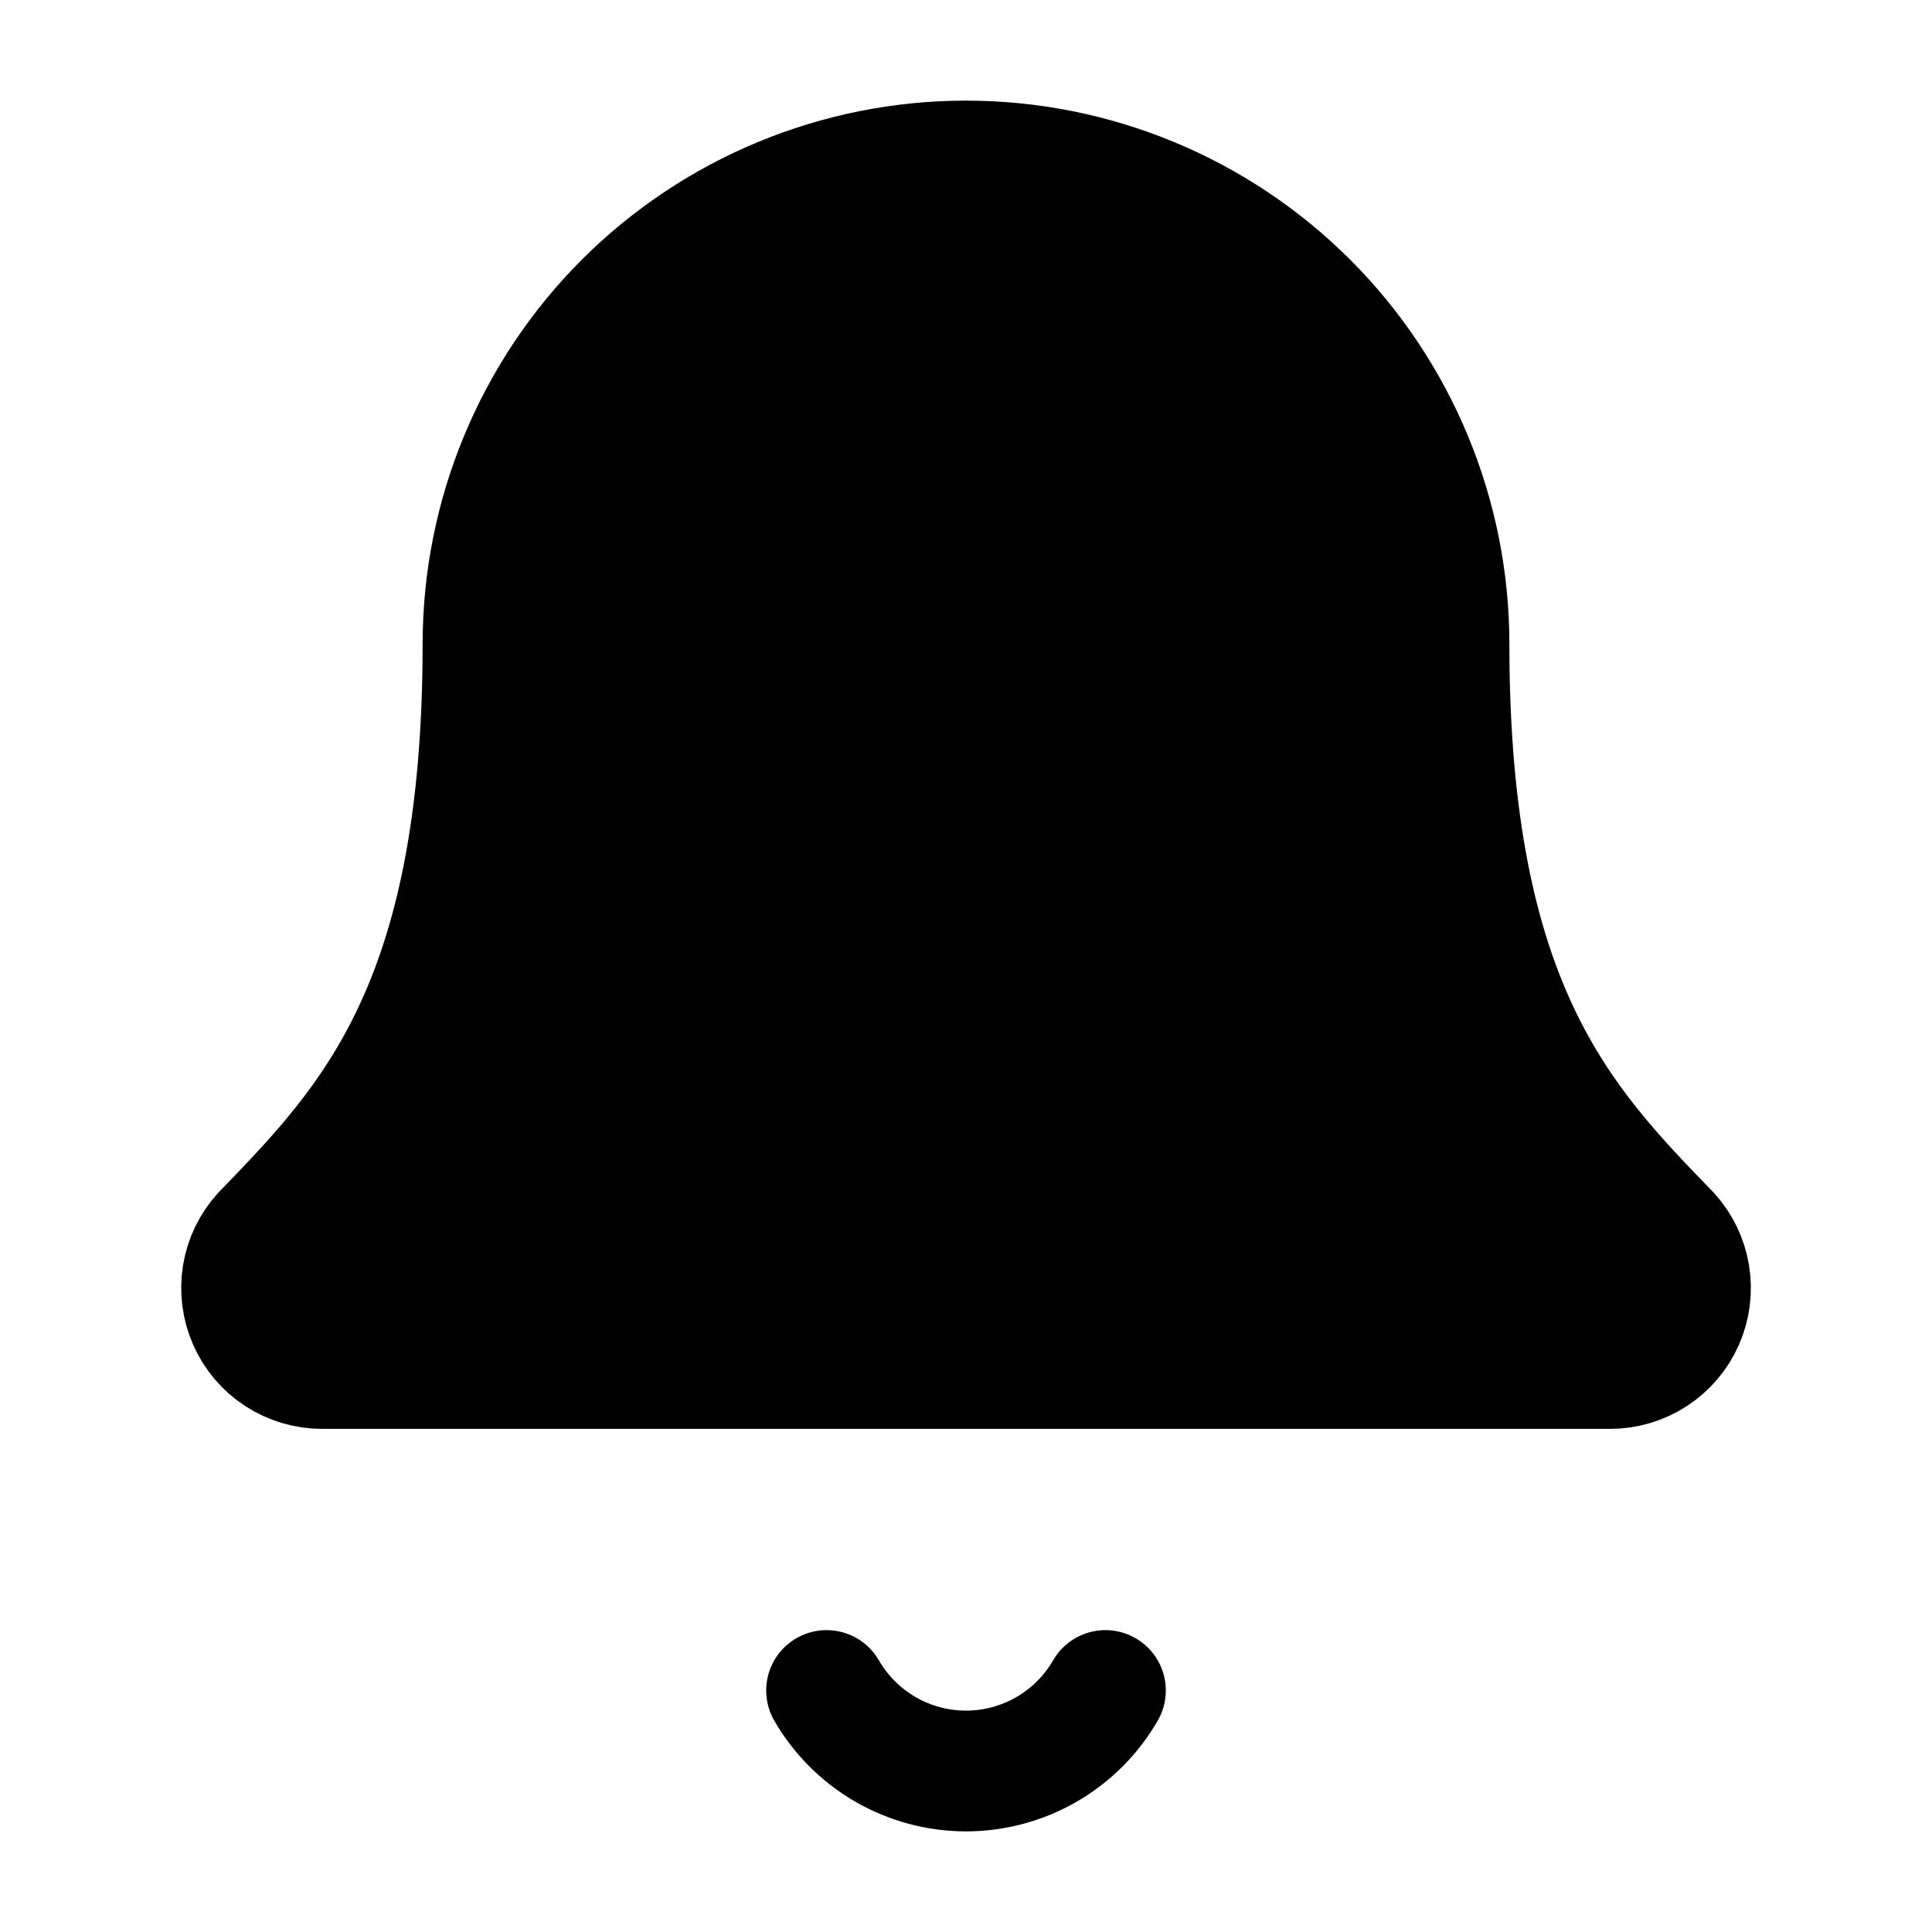
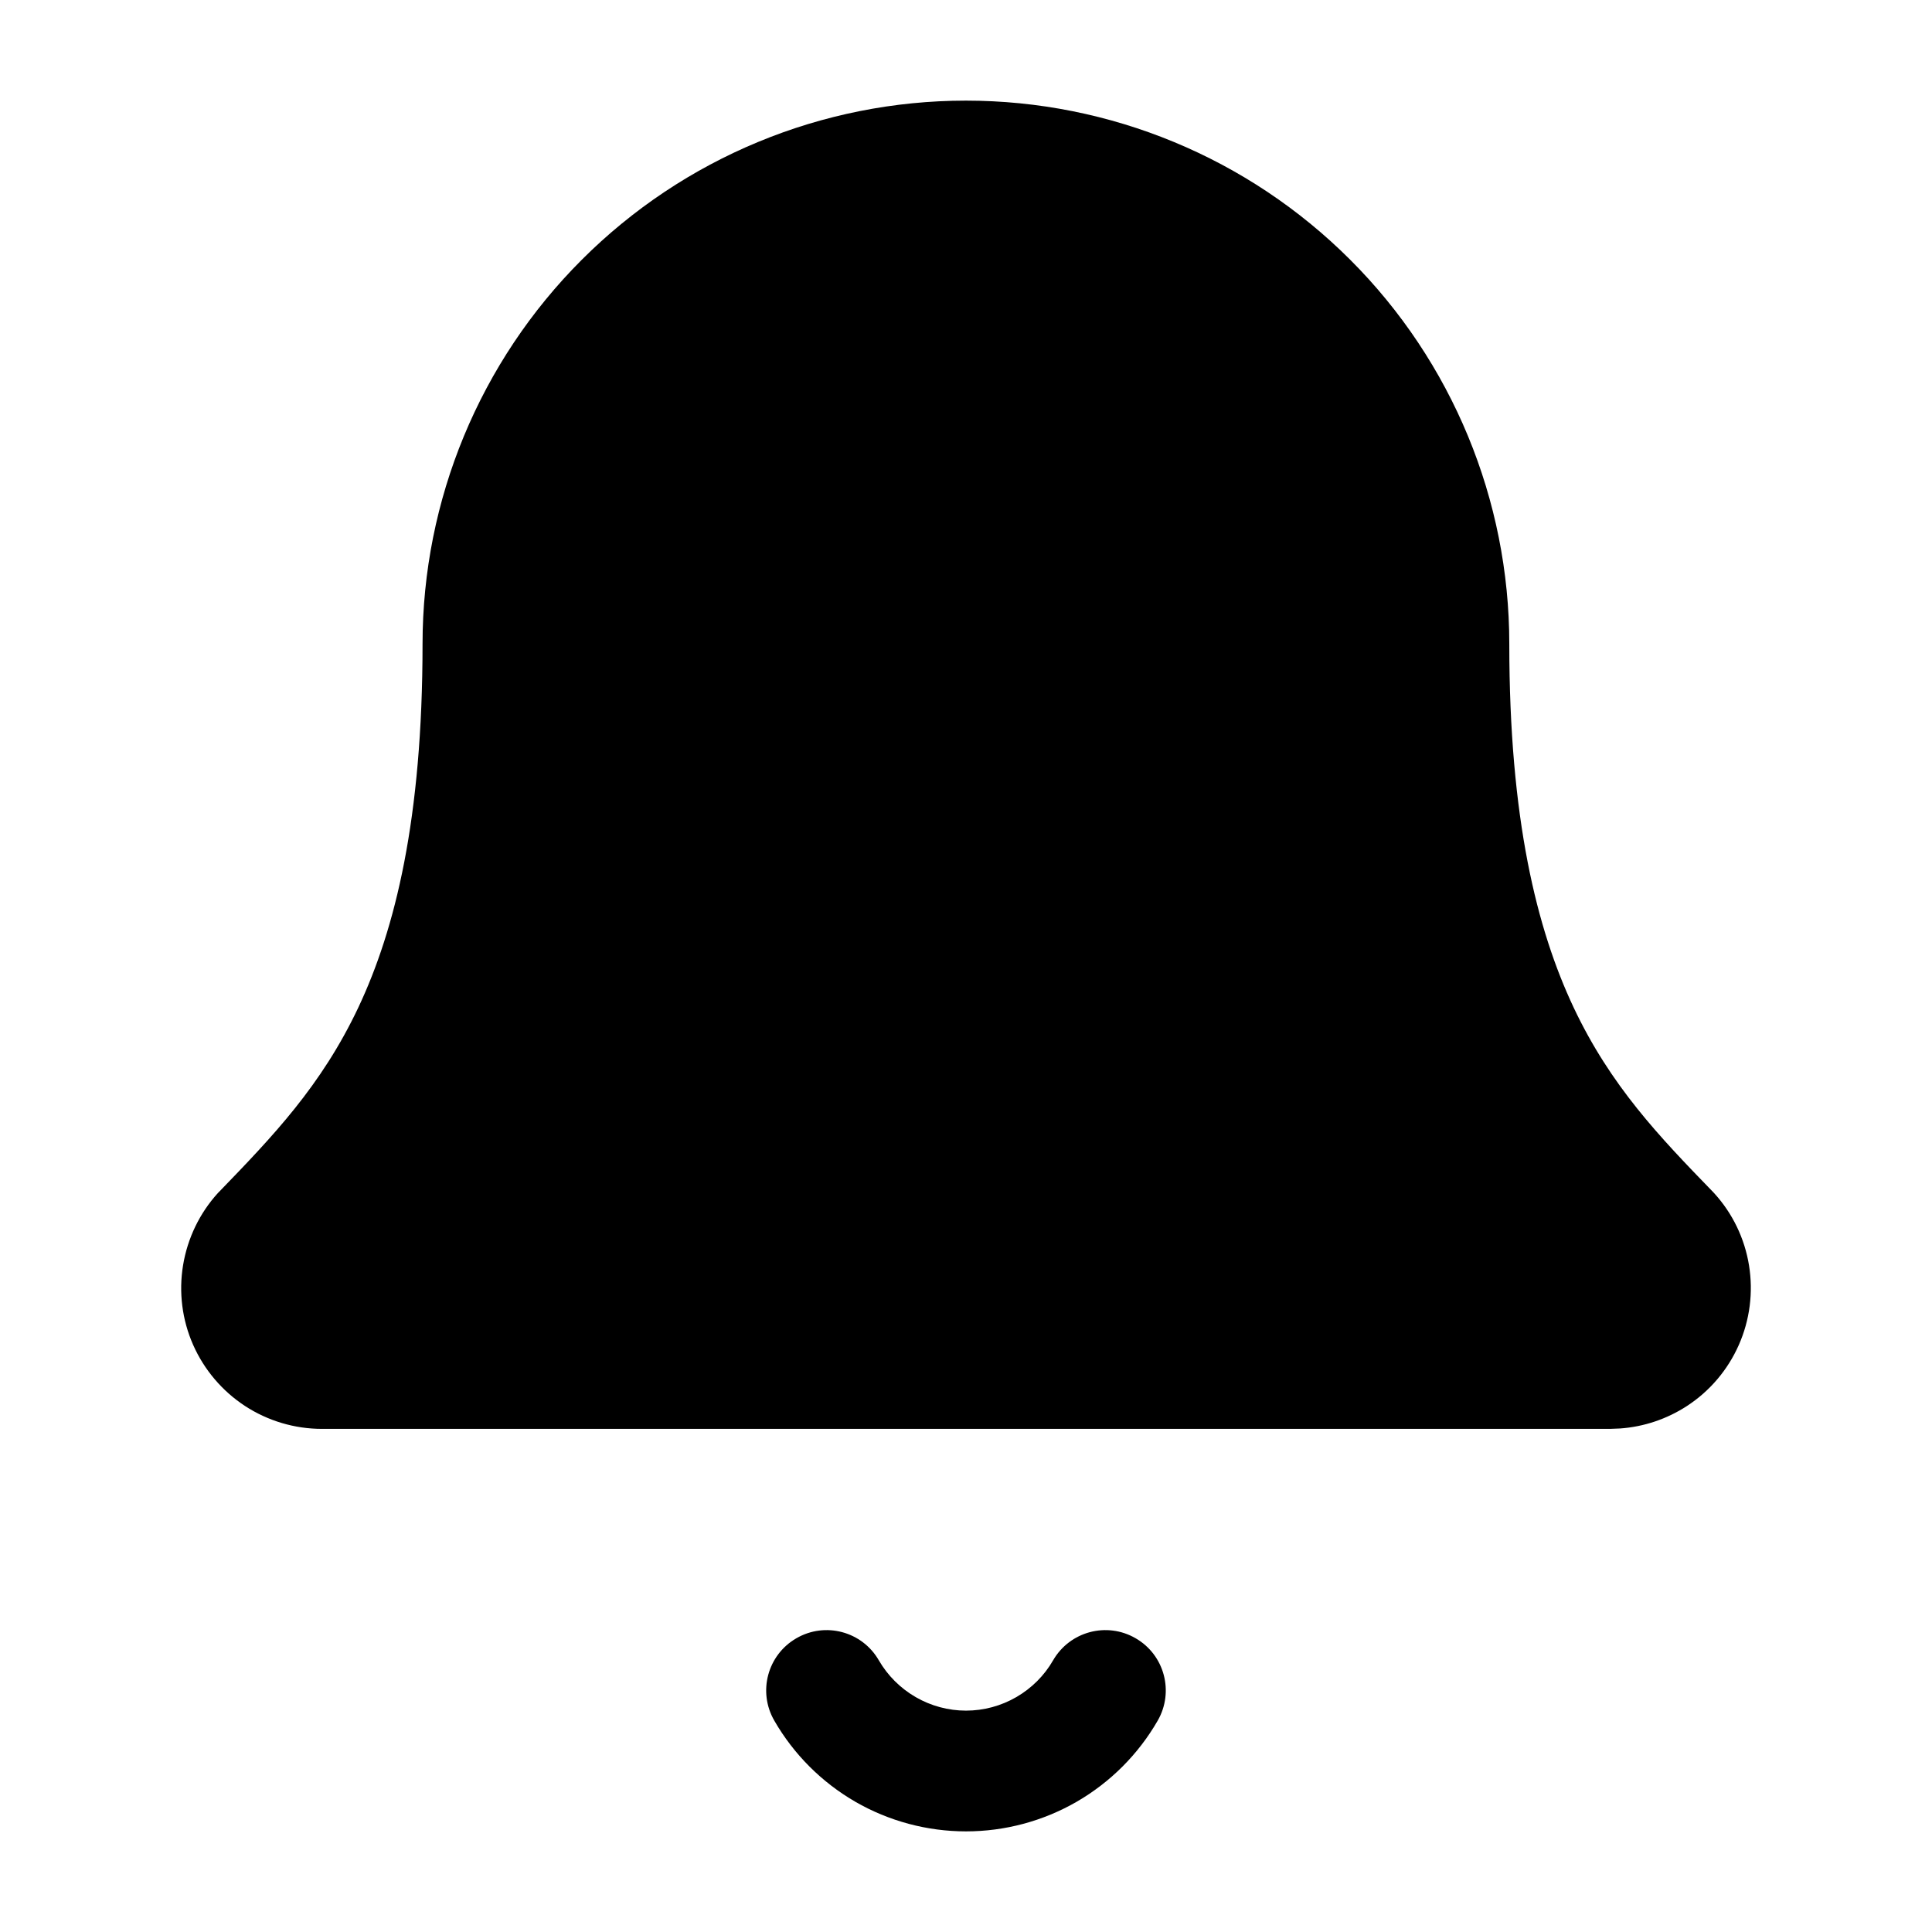
<svg xmlns="http://www.w3.org/2000/svg" width="24" height="24" viewBox="0 0 24 24" fill="none">
-   <path d="M10.268 21C10.444 21.304 10.696 21.556 11 21.732C11.304 21.907 11.649 22 12 22C12.351 22 12.696 21.907 13 21.732C13.304 21.556 13.556 21.304 13.732 21" stroke="black" stroke-width="1.5" stroke-linecap="round" stroke-linejoin="round" />
-   <path d="M3.262 15.326C3.131 15.469 3.045 15.647 3.014 15.838C2.983 16.03 3.008 16.226 3.086 16.403C3.164 16.581 3.292 16.732 3.454 16.837C3.617 16.943 3.806 17 4 17H20C20.194 17 20.383 16.944 20.546 16.838C20.708 16.732 20.837 16.582 20.915 16.404C20.993 16.227 21.018 16.031 20.987 15.84C20.956 15.649 20.87 15.47 20.74 15.327C19.41 13.956 18 12.499 18 8C18 6.409 17.368 4.883 16.243 3.757C15.117 2.632 13.591 2 12 2C10.409 2 8.883 2.632 7.757 3.757C6.632 4.883 6 6.409 6 8C6 12.499 4.589 13.956 3.262 15.326Z" fill="black" stroke="black" stroke-width="1.5" stroke-linecap="round" stroke-linejoin="round" />
+   <path d="M13.082 20.625C13.29 20.266 13.748 20.143 14.107 20.351C14.466 20.558 14.588 21.016 14.381 21.375C14.14 21.793 13.793 22.14 13.375 22.382C12.957 22.623 12.483 22.75 12 22.75C11.518 22.75 11.043 22.623 10.625 22.382C10.207 22.14 9.86 21.793 9.619 21.375C9.411 21.016 9.534 20.558 9.893 20.351C10.252 20.143 10.71 20.266 10.917 20.625C11.027 20.815 11.185 20.972 11.375 21.082C11.565 21.192 11.781 21.25 12 21.25C12.22 21.25 12.435 21.192 12.625 21.082C12.815 20.972 12.973 20.815 13.082 20.625Z" fill="black" />
+   <path d="M11.999 1.25C13.79 1.25 15.507 1.961 16.773 3.227C18.039 4.492 18.749 6.21 18.749 8C18.749 10.171 19.09 11.544 19.549 12.517C20.009 13.49 20.612 14.119 21.278 14.805C21.283 14.81 21.289 14.816 21.294 14.822C21.523 15.073 21.673 15.385 21.727 15.72C21.781 16.055 21.737 16.398 21.6 16.708C21.463 17.018 21.239 17.282 20.954 17.467C20.706 17.628 20.421 17.724 20.126 17.745L19.999 17.75H3.999C3.66 17.75 3.328 17.651 3.044 17.466C2.76 17.28 2.536 17.016 2.399 16.706C2.262 16.396 2.219 16.052 2.274 15.718C2.329 15.383 2.479 15.071 2.707 14.82L2.723 14.804C3.387 14.118 3.991 13.489 4.451 12.516C4.91 11.543 5.249 10.171 5.249 8C5.249 6.21 5.961 4.492 7.227 3.227C8.493 1.961 10.21 1.25 11.999 1.25Z" fill="black" />
</svg>
